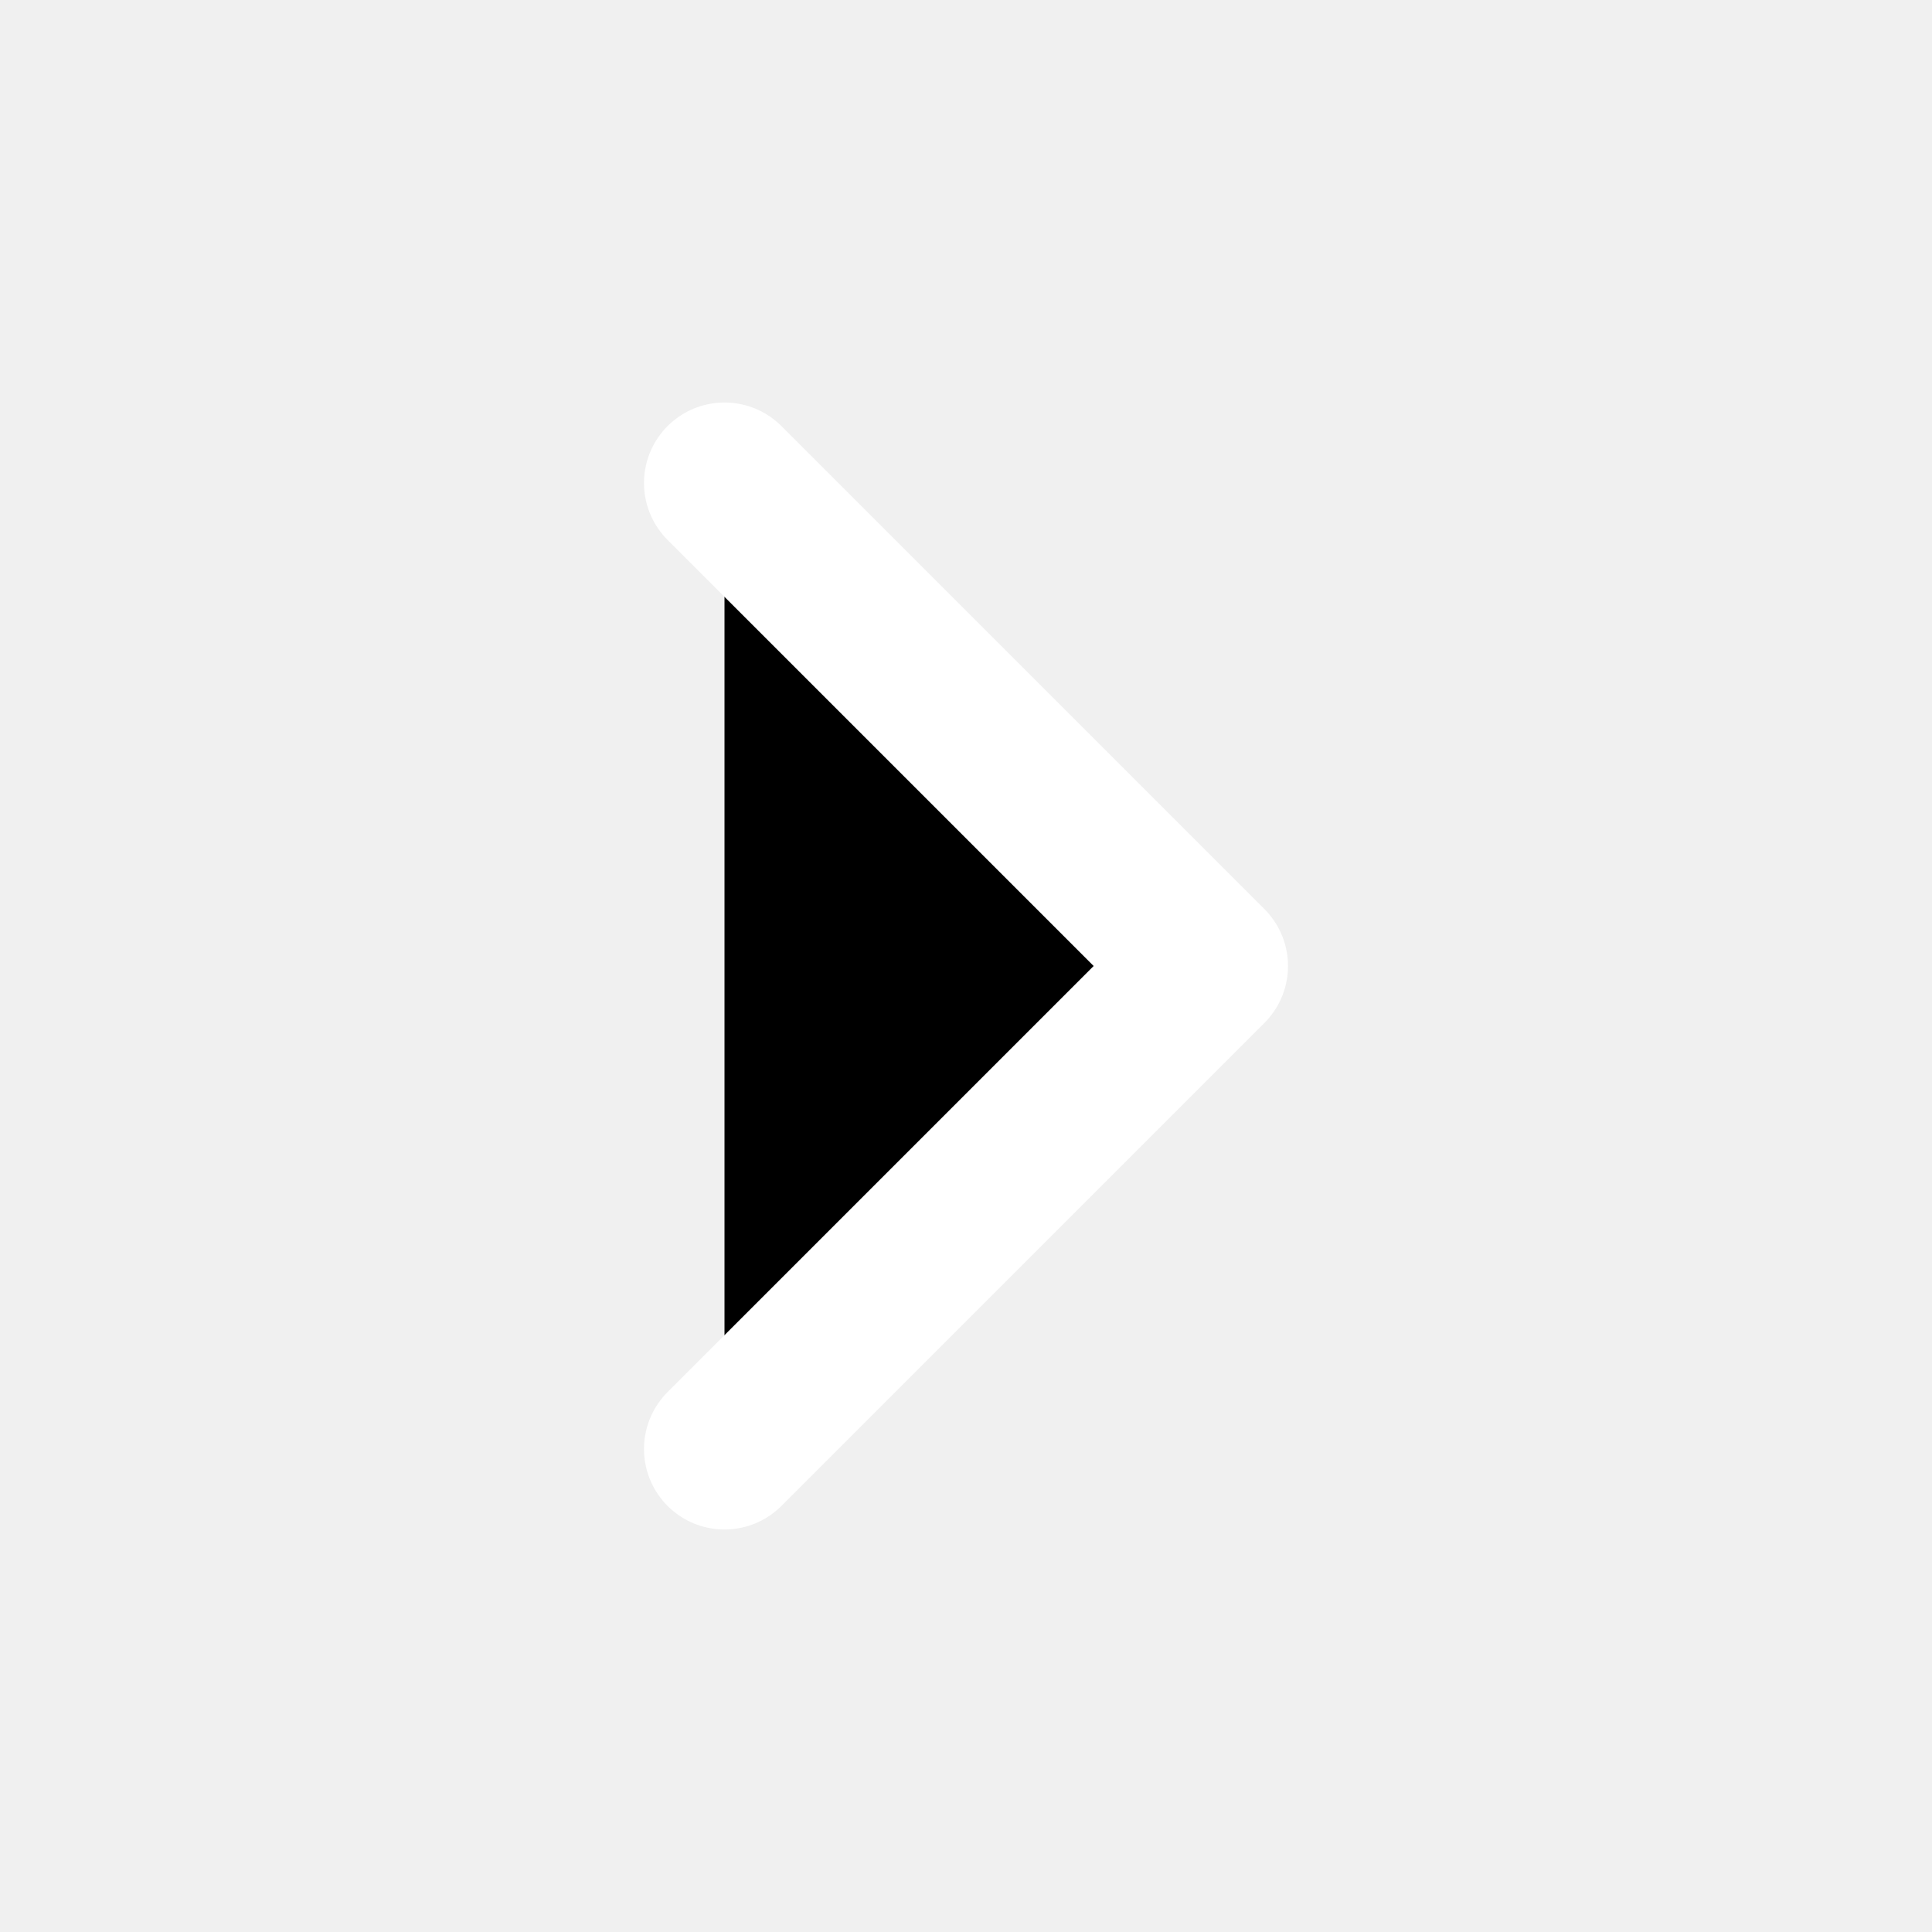
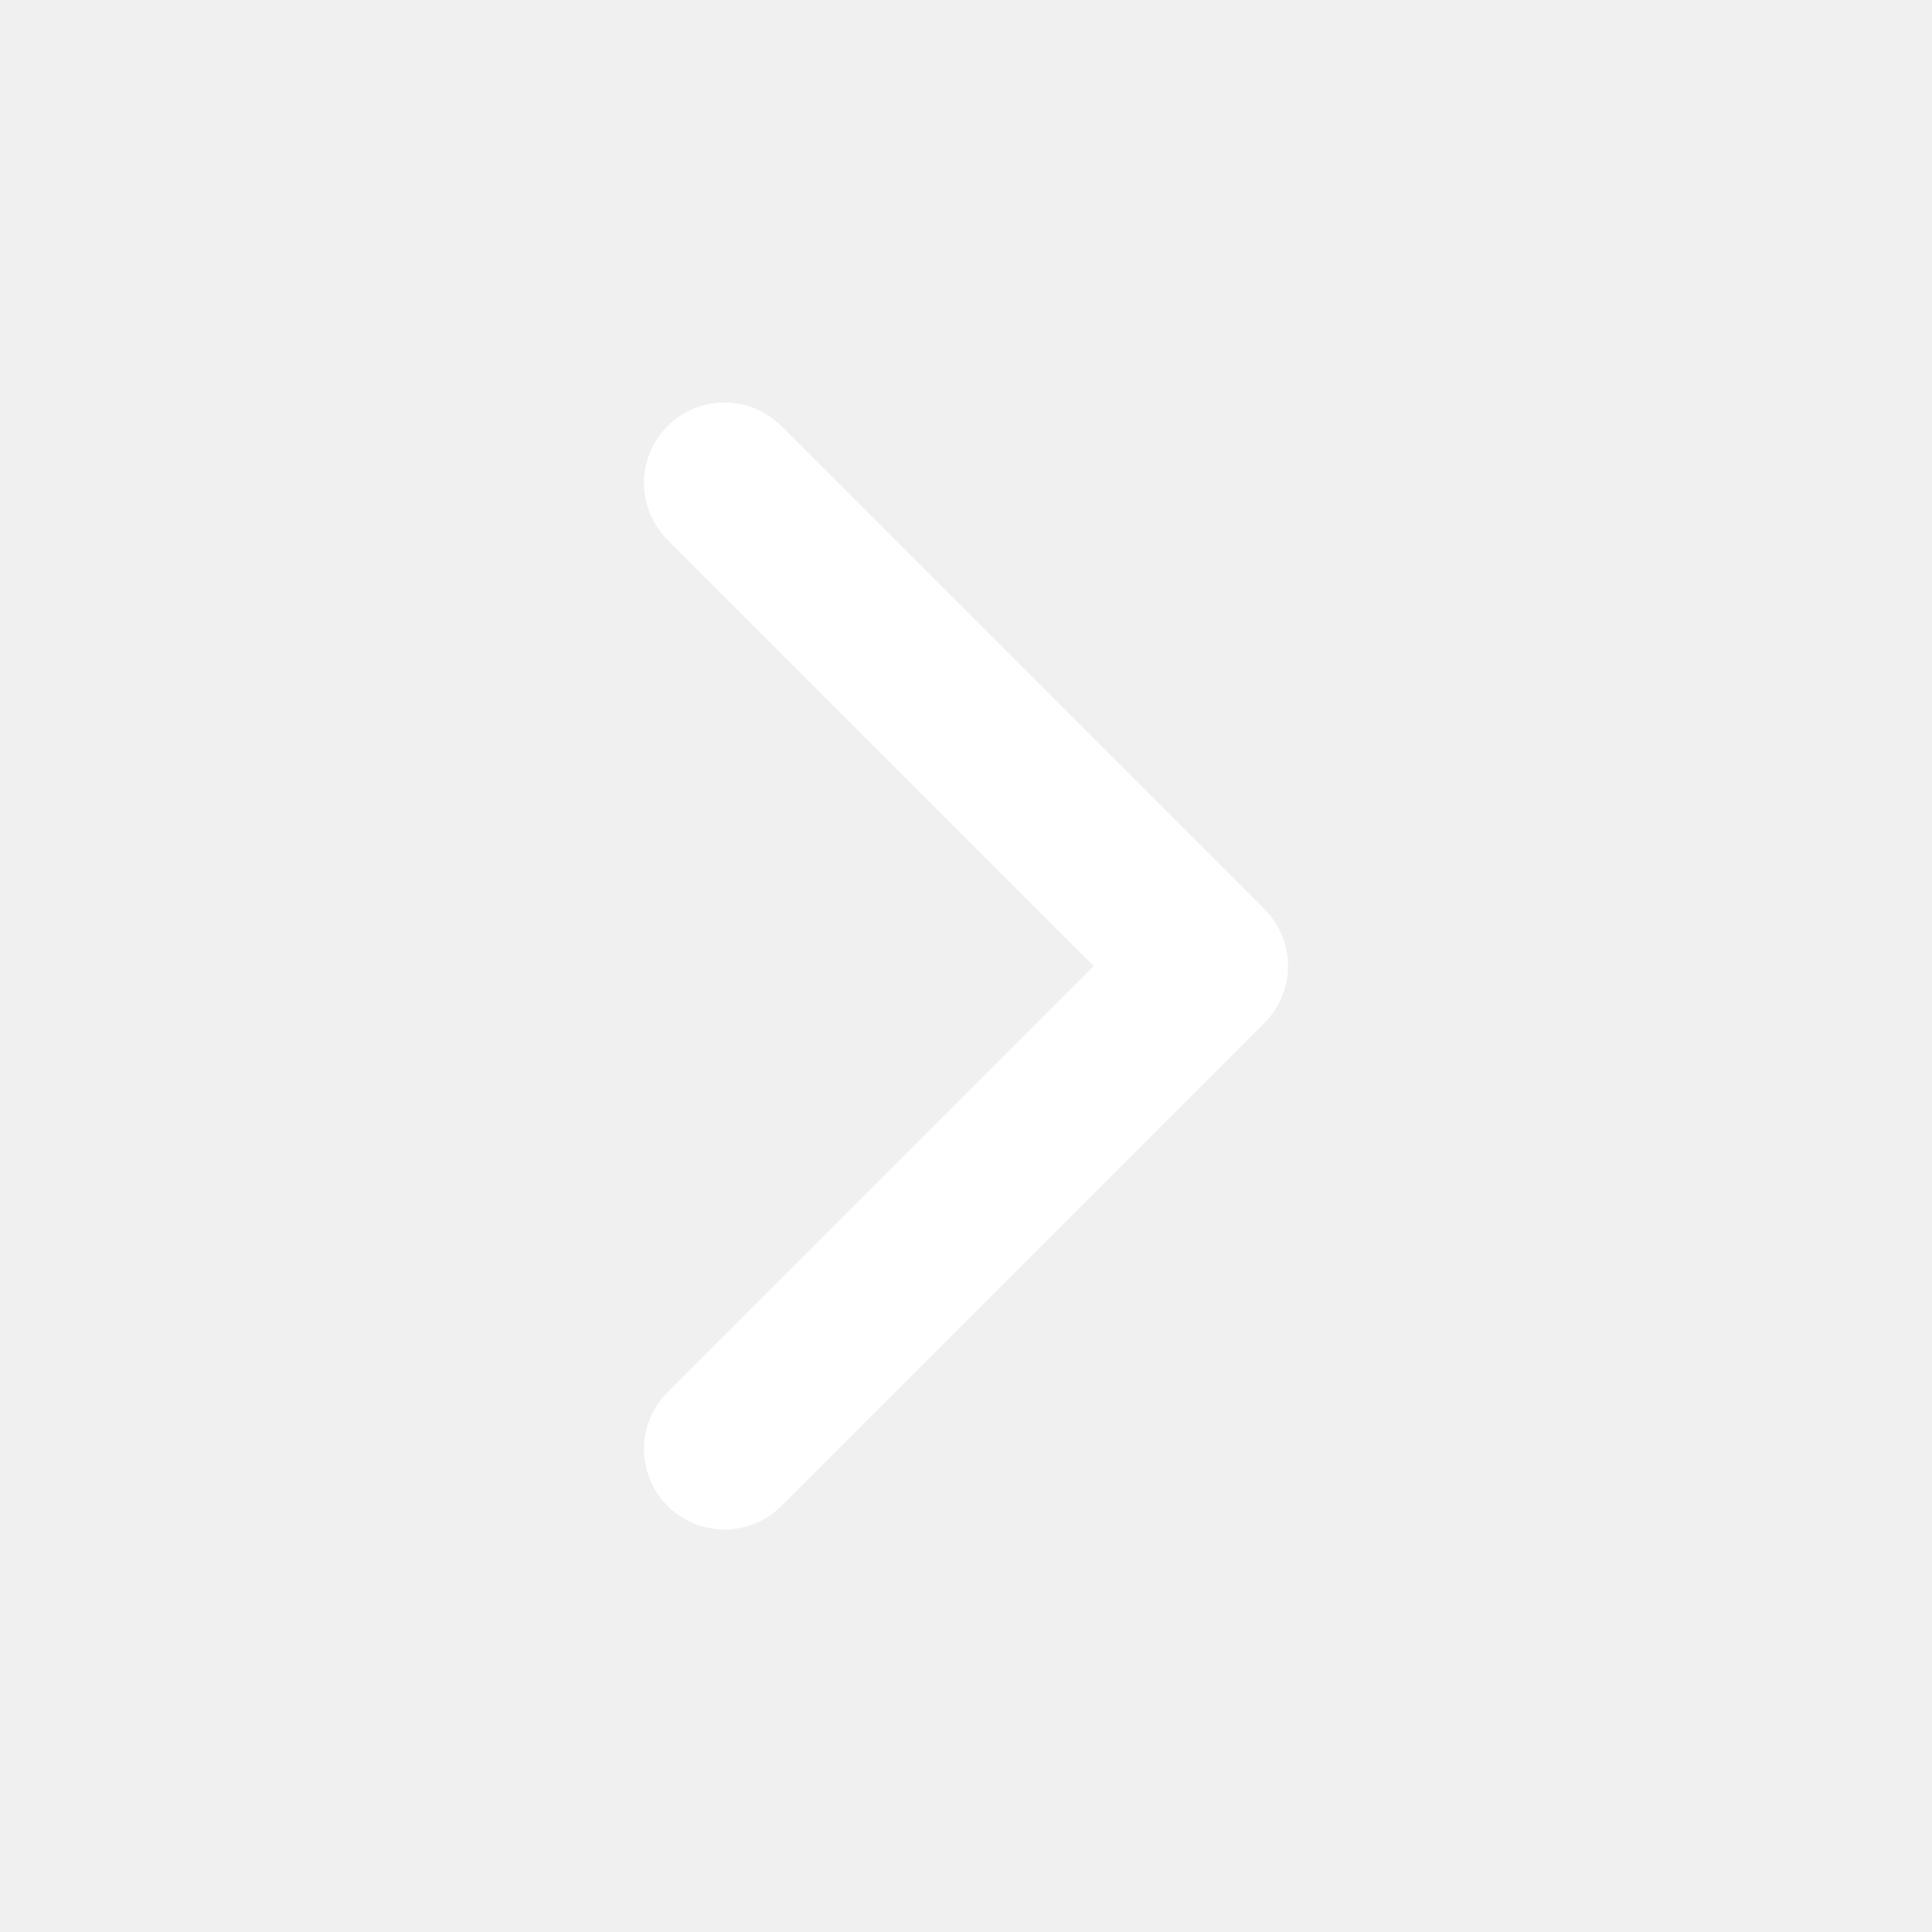
- <svg xmlns="http://www.w3.org/2000/svg" width="24" height="24" viewBox="0 0 24 24">
+ <svg xmlns="http://www.w3.org/2000/svg" width="24" height="24" viewBox="0 0 24 24" fill="none">
  <g transform="rotate(-90 12 12)">
    <path d="M6 9L12 15L18 9" stroke="white" stroke-width="2" stroke-linecap="round" stroke-linejoin="round" />
  </g>
</svg>
